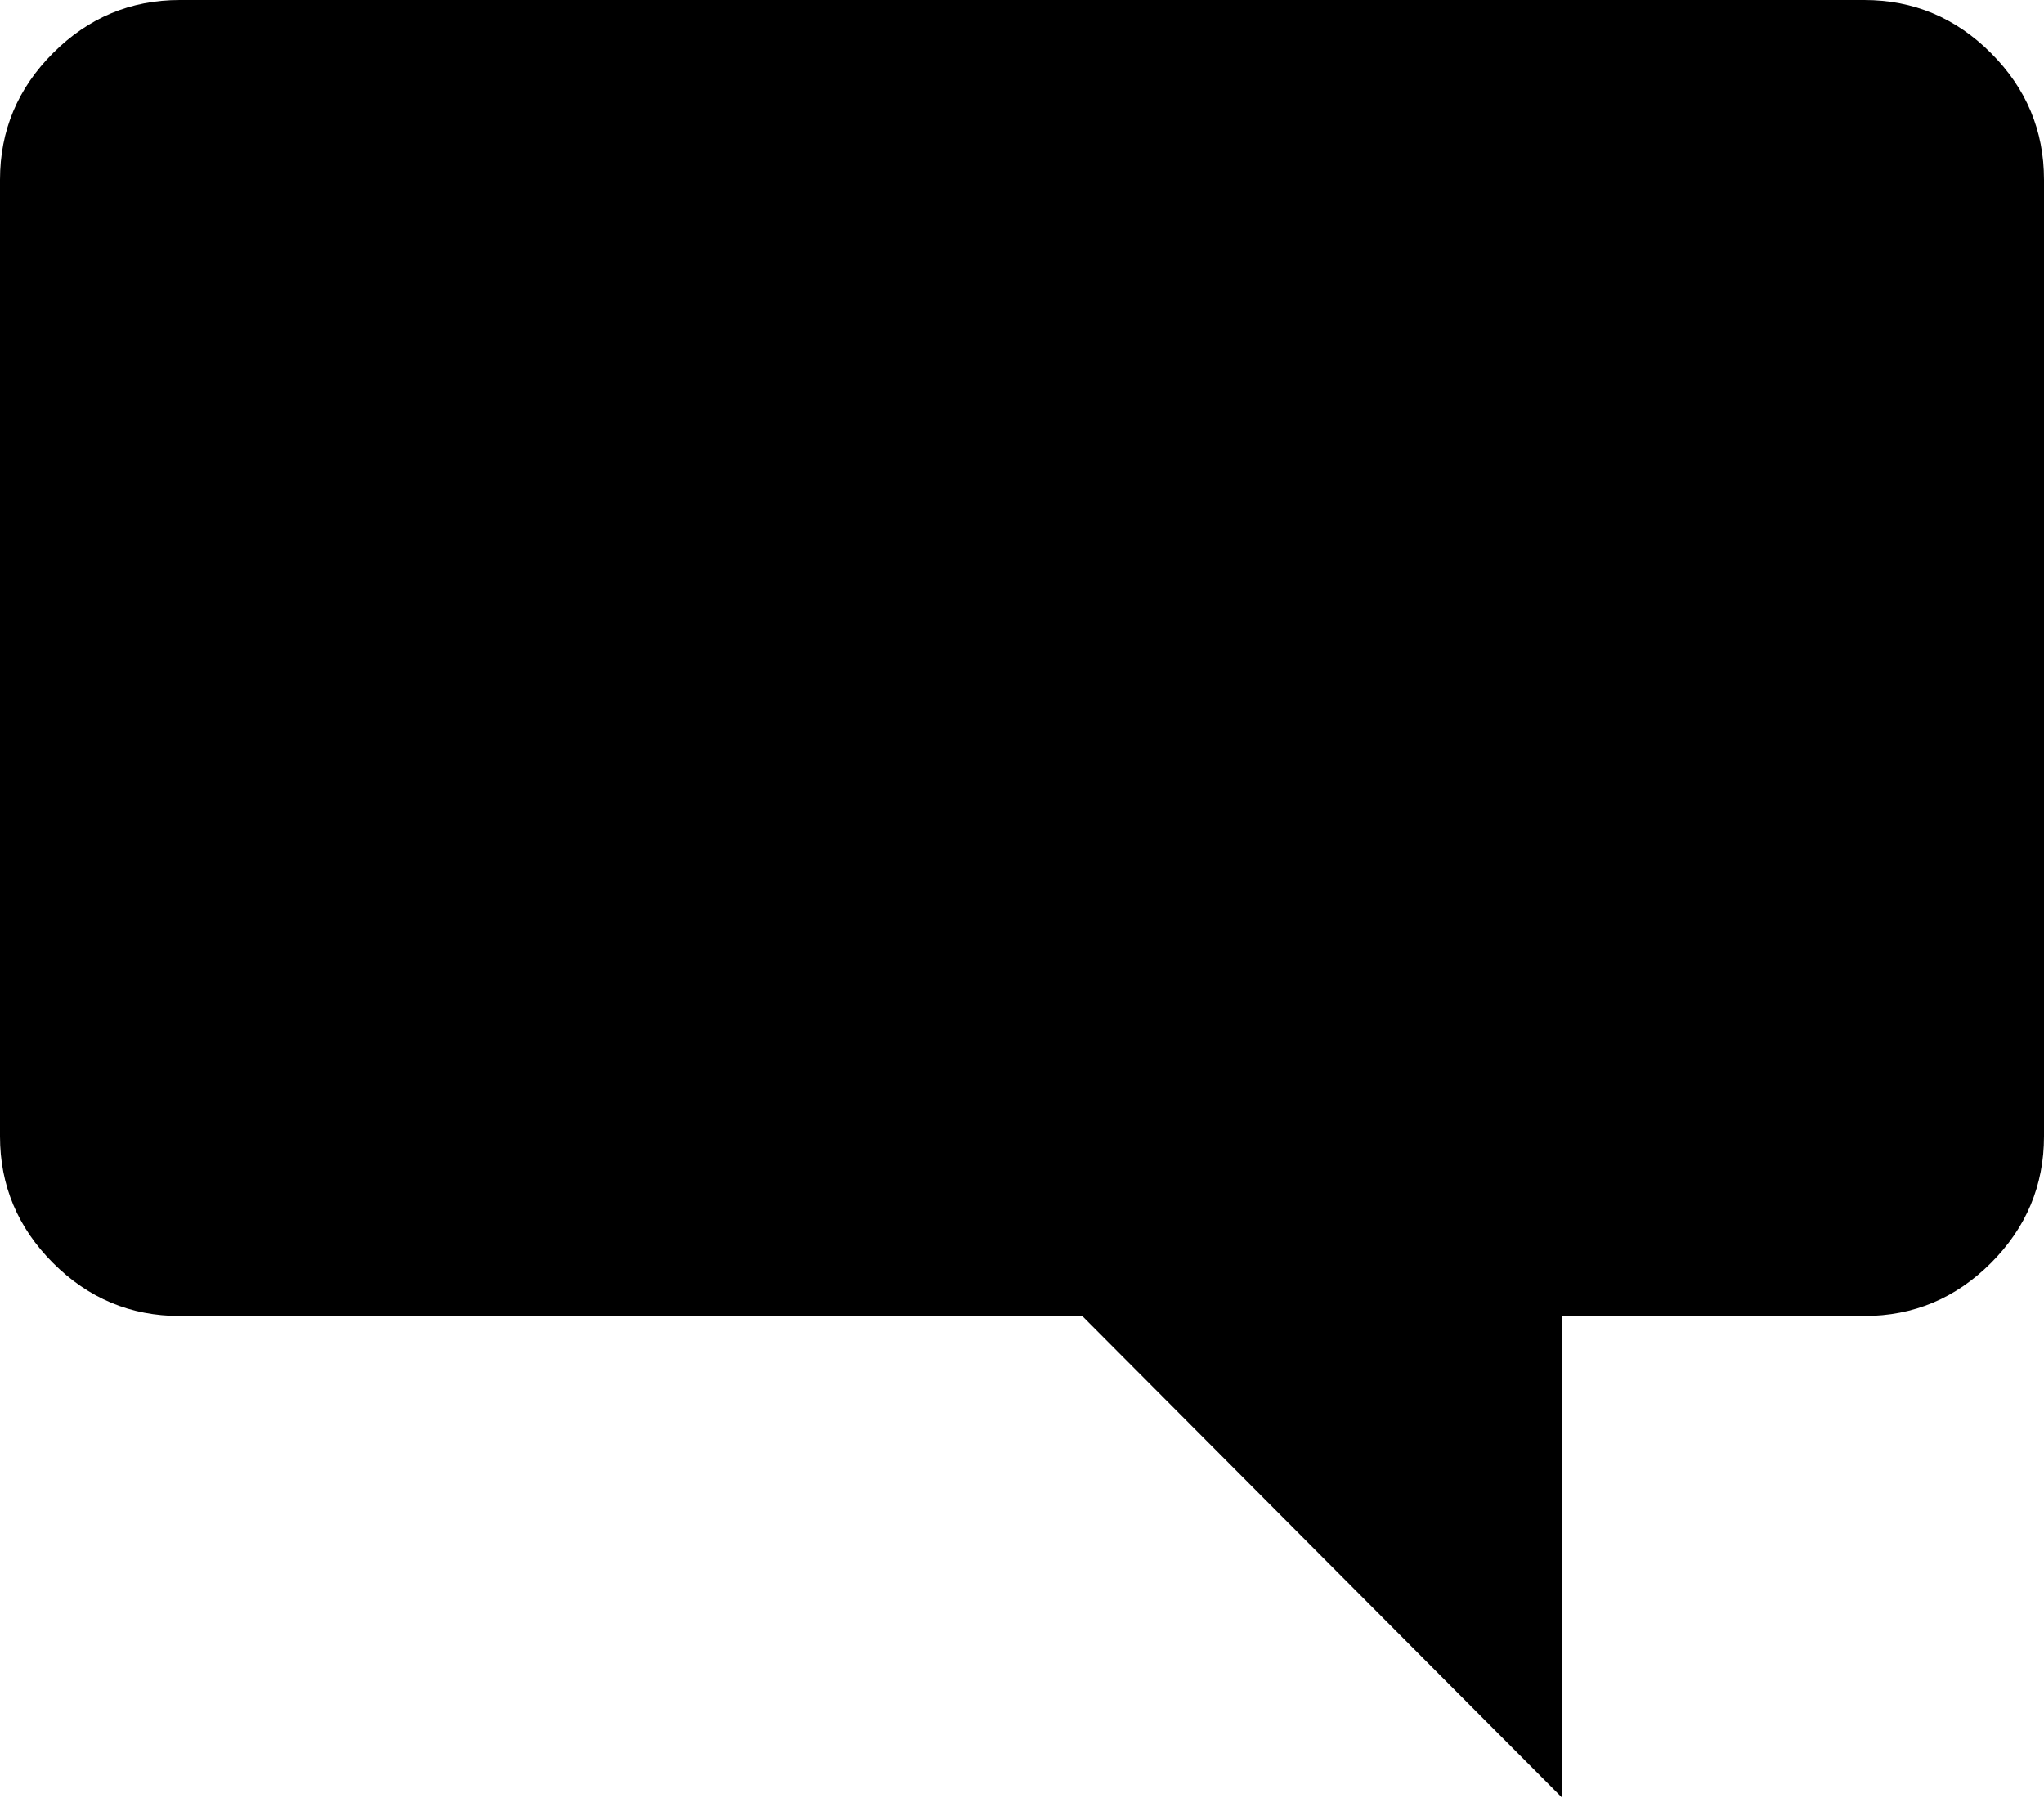
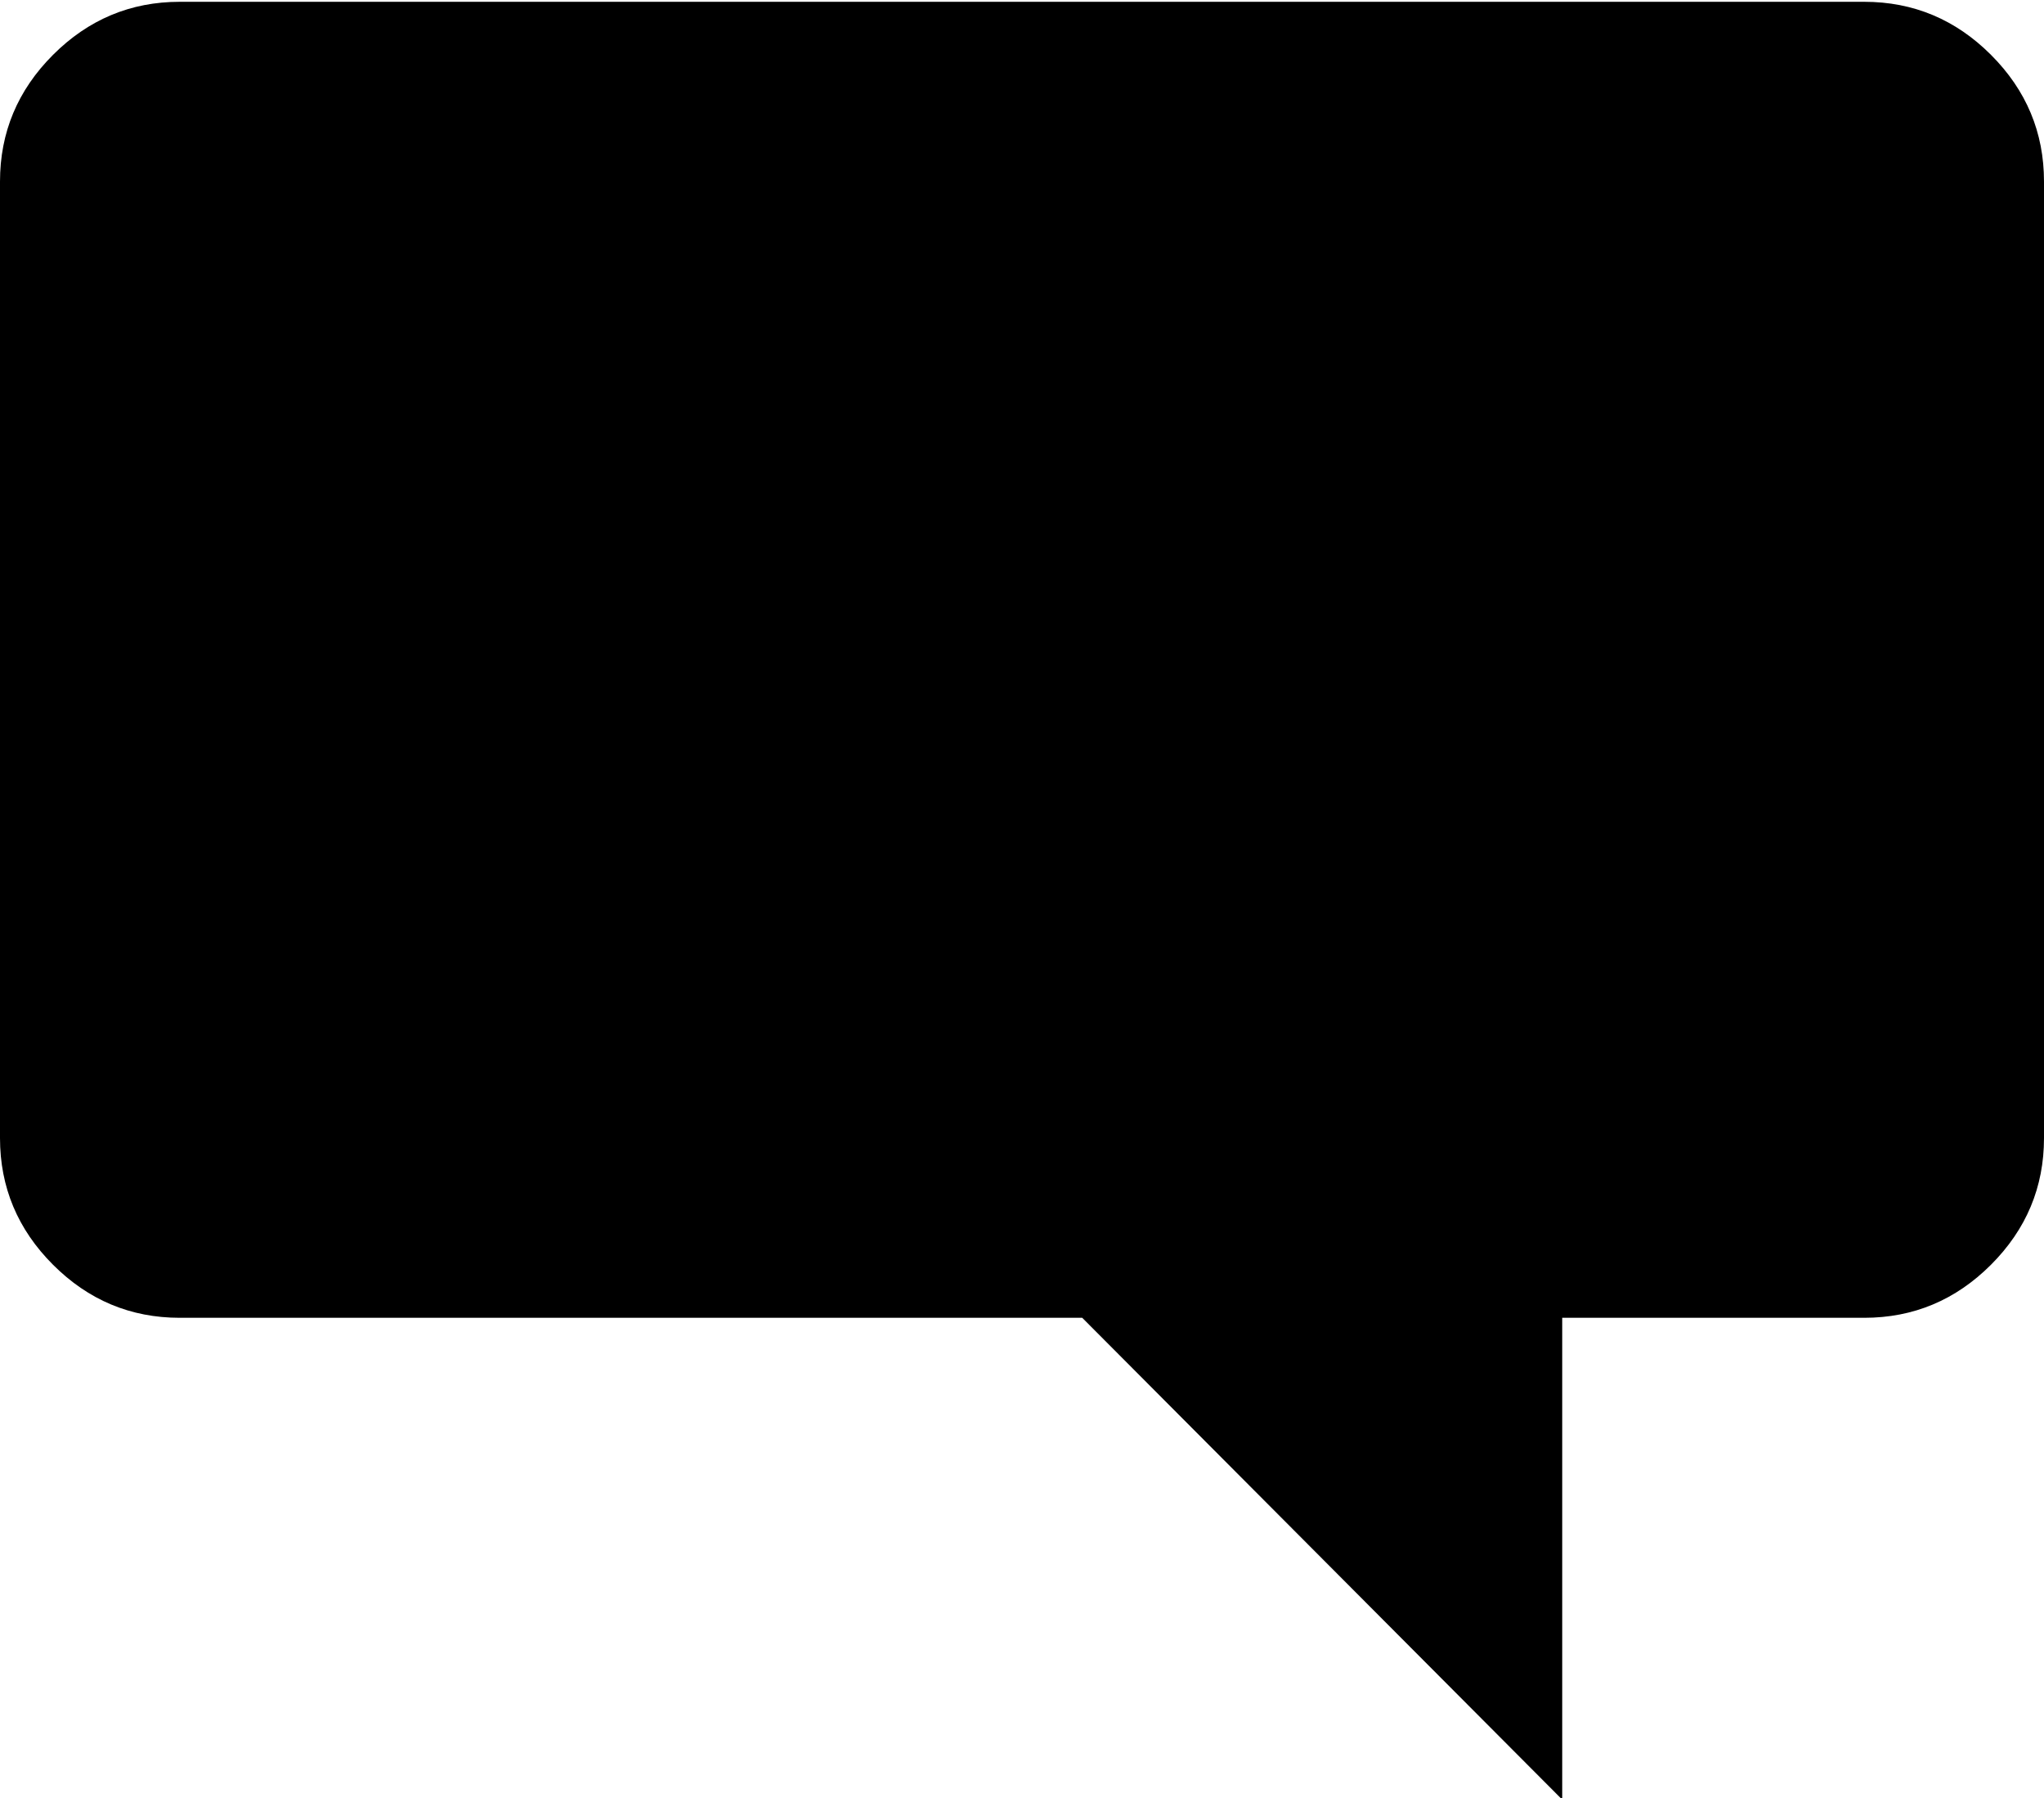
- <svg xmlns="http://www.w3.org/2000/svg" height="1000px" width="1137px">
-   <g>
-     <path d="M1137 100c0 0 0 532 0 532c0 27.333 -9.833 50.833 -29.5 70.5c-19.667 19.667 -43.167 29.5 -70.5 29.5c0 0 -168 0 -168 0c0 0 0 268 0 268c0 0 -267 -268 -267 -268c0 0 -502 0 -502 0c-27.333 0 -50.833 -9.833 -70.5 -29.5c-19.667 -19.667 -29.5 -43.167 -29.5 -70.5c0 0 0 -532 0 -532c0 -27.333 9.833 -50.833 29.5 -70.5c19.667 -19.667 43.167 -29.5 70.5 -29.5c0 0 937 0 937 0c27.333 0 50.833 9.833 70.5 29.5c19.667 19.667 29.5 43.167 29.5 70.5c0 0 0 0 0 0" />
-   </g>
+ <svg xmlns="http://www.w3.org/2000/svg" height="1000" width="1137">
+   <path d="M1137 101v532q0 41 -29.5 70.5t-70.5 29.5h-168v268l-267 -268h-502q-41 0 -70.5 -29.5t-29.5 -70.5v-532q0 -41 29.5 -70.5t70.5 -29.5h937q41 0 70.5 29.5t29.5 70.5z" />
</svg>
